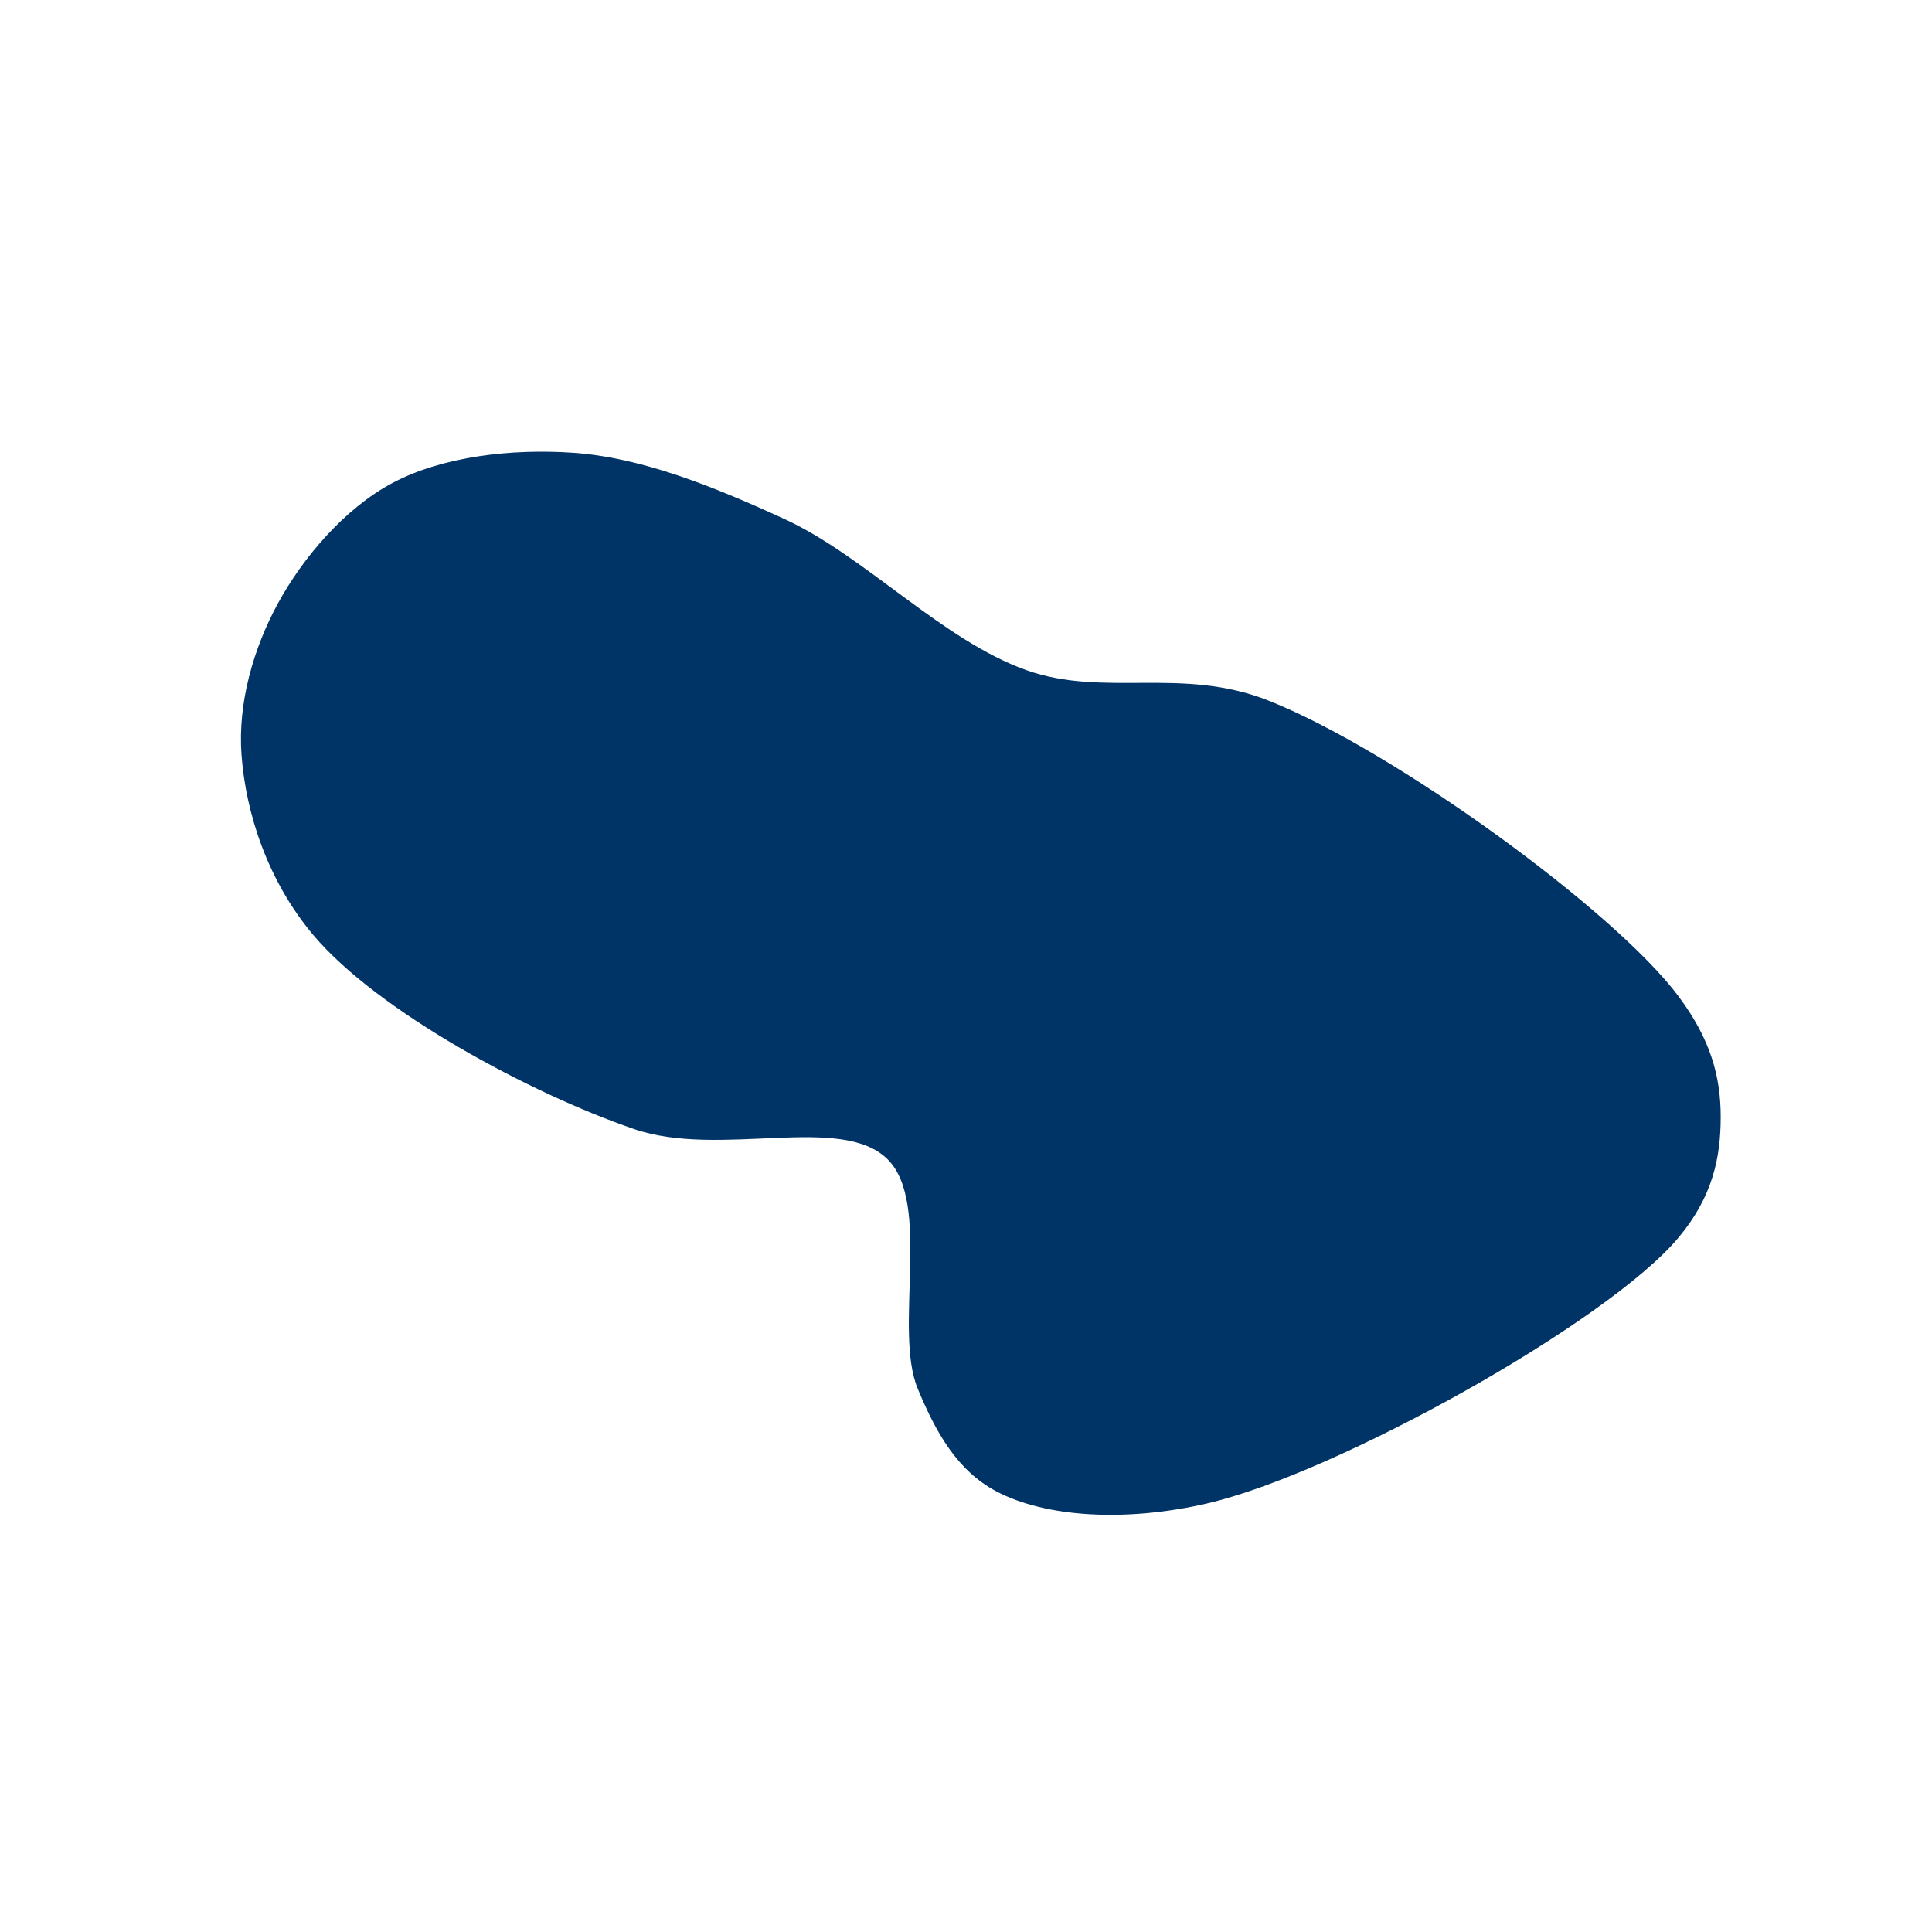
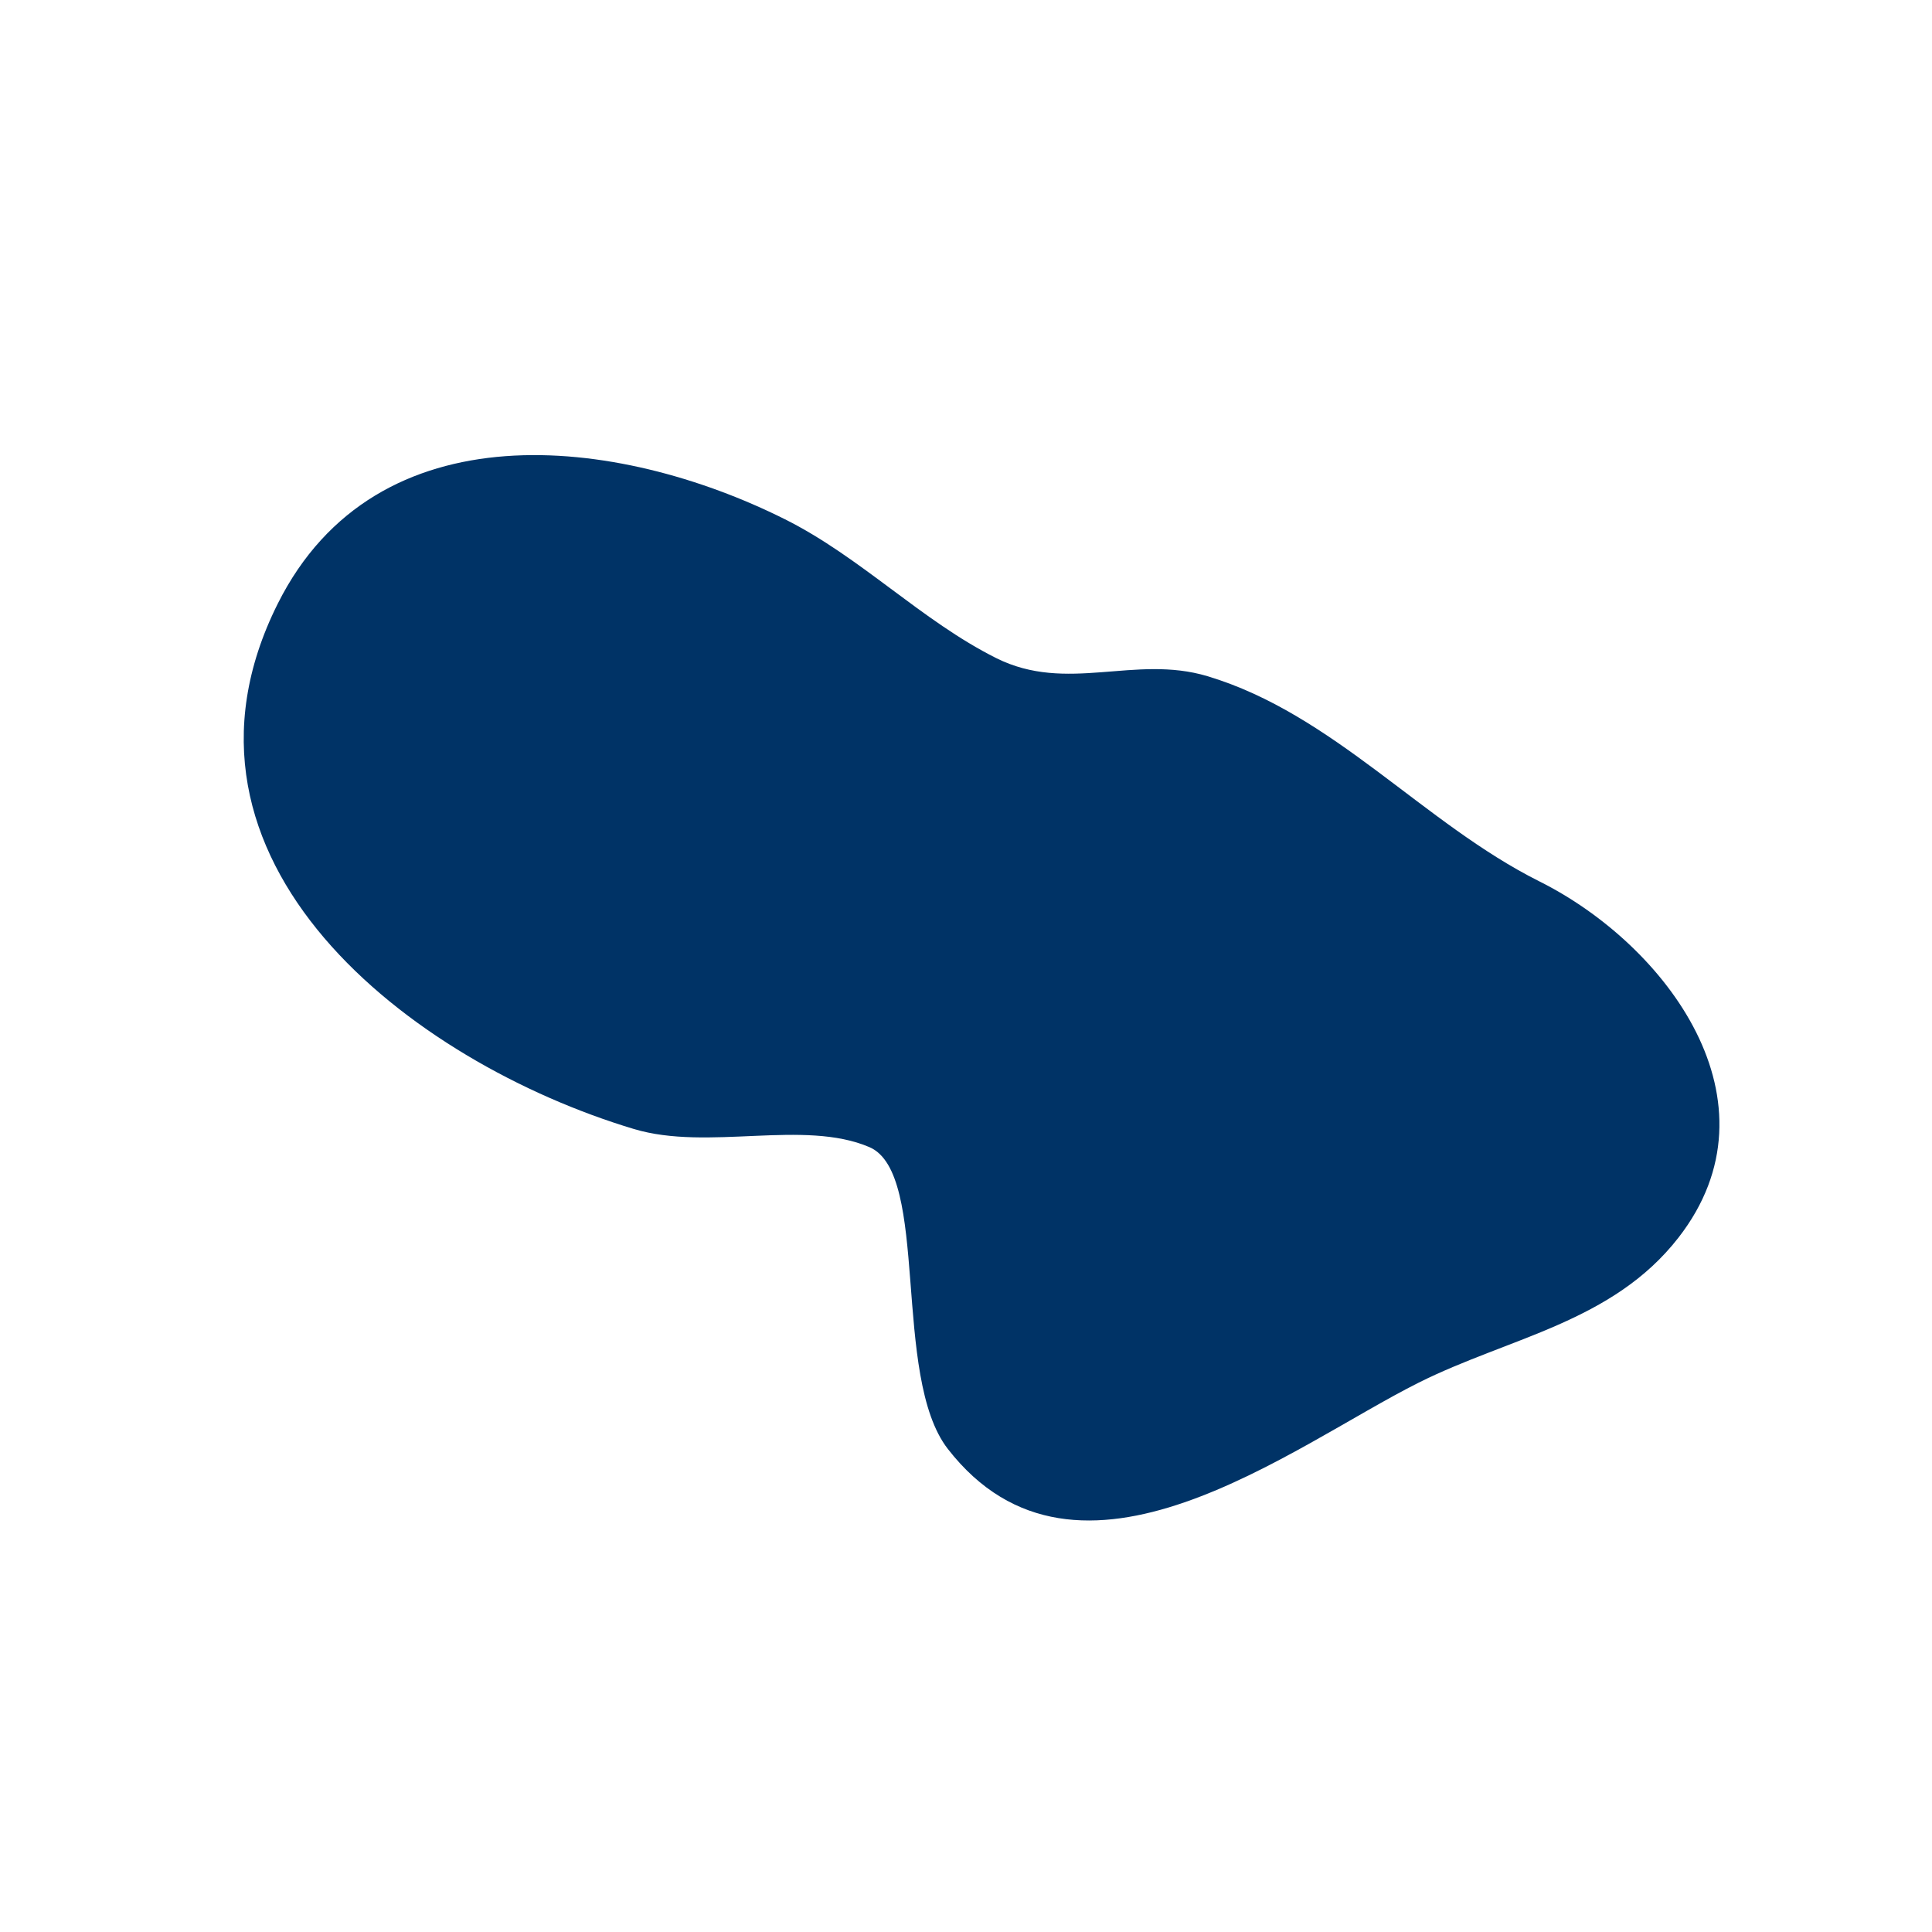
<svg xmlns="http://www.w3.org/2000/svg" viewBox="0 0 64 64" width="64" height="64">
-   <path d="M 55.6 41 C 53.253 43.804 44.295 48.802 40 49.8 C 37.313 50.424 34.646 50.273 33 49.4 C 31.714 48.718 31.003 47.458 30.4 46 C 29.594 44.049 30.871 39.853 29.4 38.4 C 27.855 36.874 23.855 38.38 21 37.4 C 17.546 36.214 12.525 33.502 10.4 31 C 8.865 29.192 8.14 26.93 8 25 C 7.875 23.278 8.396 21.48 9.2 20 C 10.033 18.467 11.422 16.838 13 16 C 14.657 15.12 16.941 14.856 19 15 C 21.262 15.158 23.658 16.122 26 17.2 C 28.656 18.423 31.22 21.212 34 22.2 C 36.57 23.113 39.138 22.075 42 23.2 C 46.127 24.822 53.466 30.142 55.6 33 C 56.673 34.437 57 35.667 57 37 C 57 38.333 56.742 39.636 55.6 41 Z" fill="#003366" />
+   <path d="M 55.6 41 C 53.419 43.804 49.992 44.304 47 45.8 C 42.798 47.901 35.71 53.541 31.4 48 C 29.523 45.587 30.824 38.868 28.8 38 C 26.625 37.068 23.461 38.138 21 37.4 C 13.636 35.191 4.935 28.53 9.2 20 C 12.464 13.472 20.448 14.424 26 17.2 C 28.514 18.457 30.529 20.564 33 21.8 C 35.351 22.976 37.584 21.675 40 22.4 C 44.174 23.652 47.157 27.279 51 29.2 C 55.203 31.302 59.103 36.496 55.6 41 Z" fill="#003366" />
</svg>
